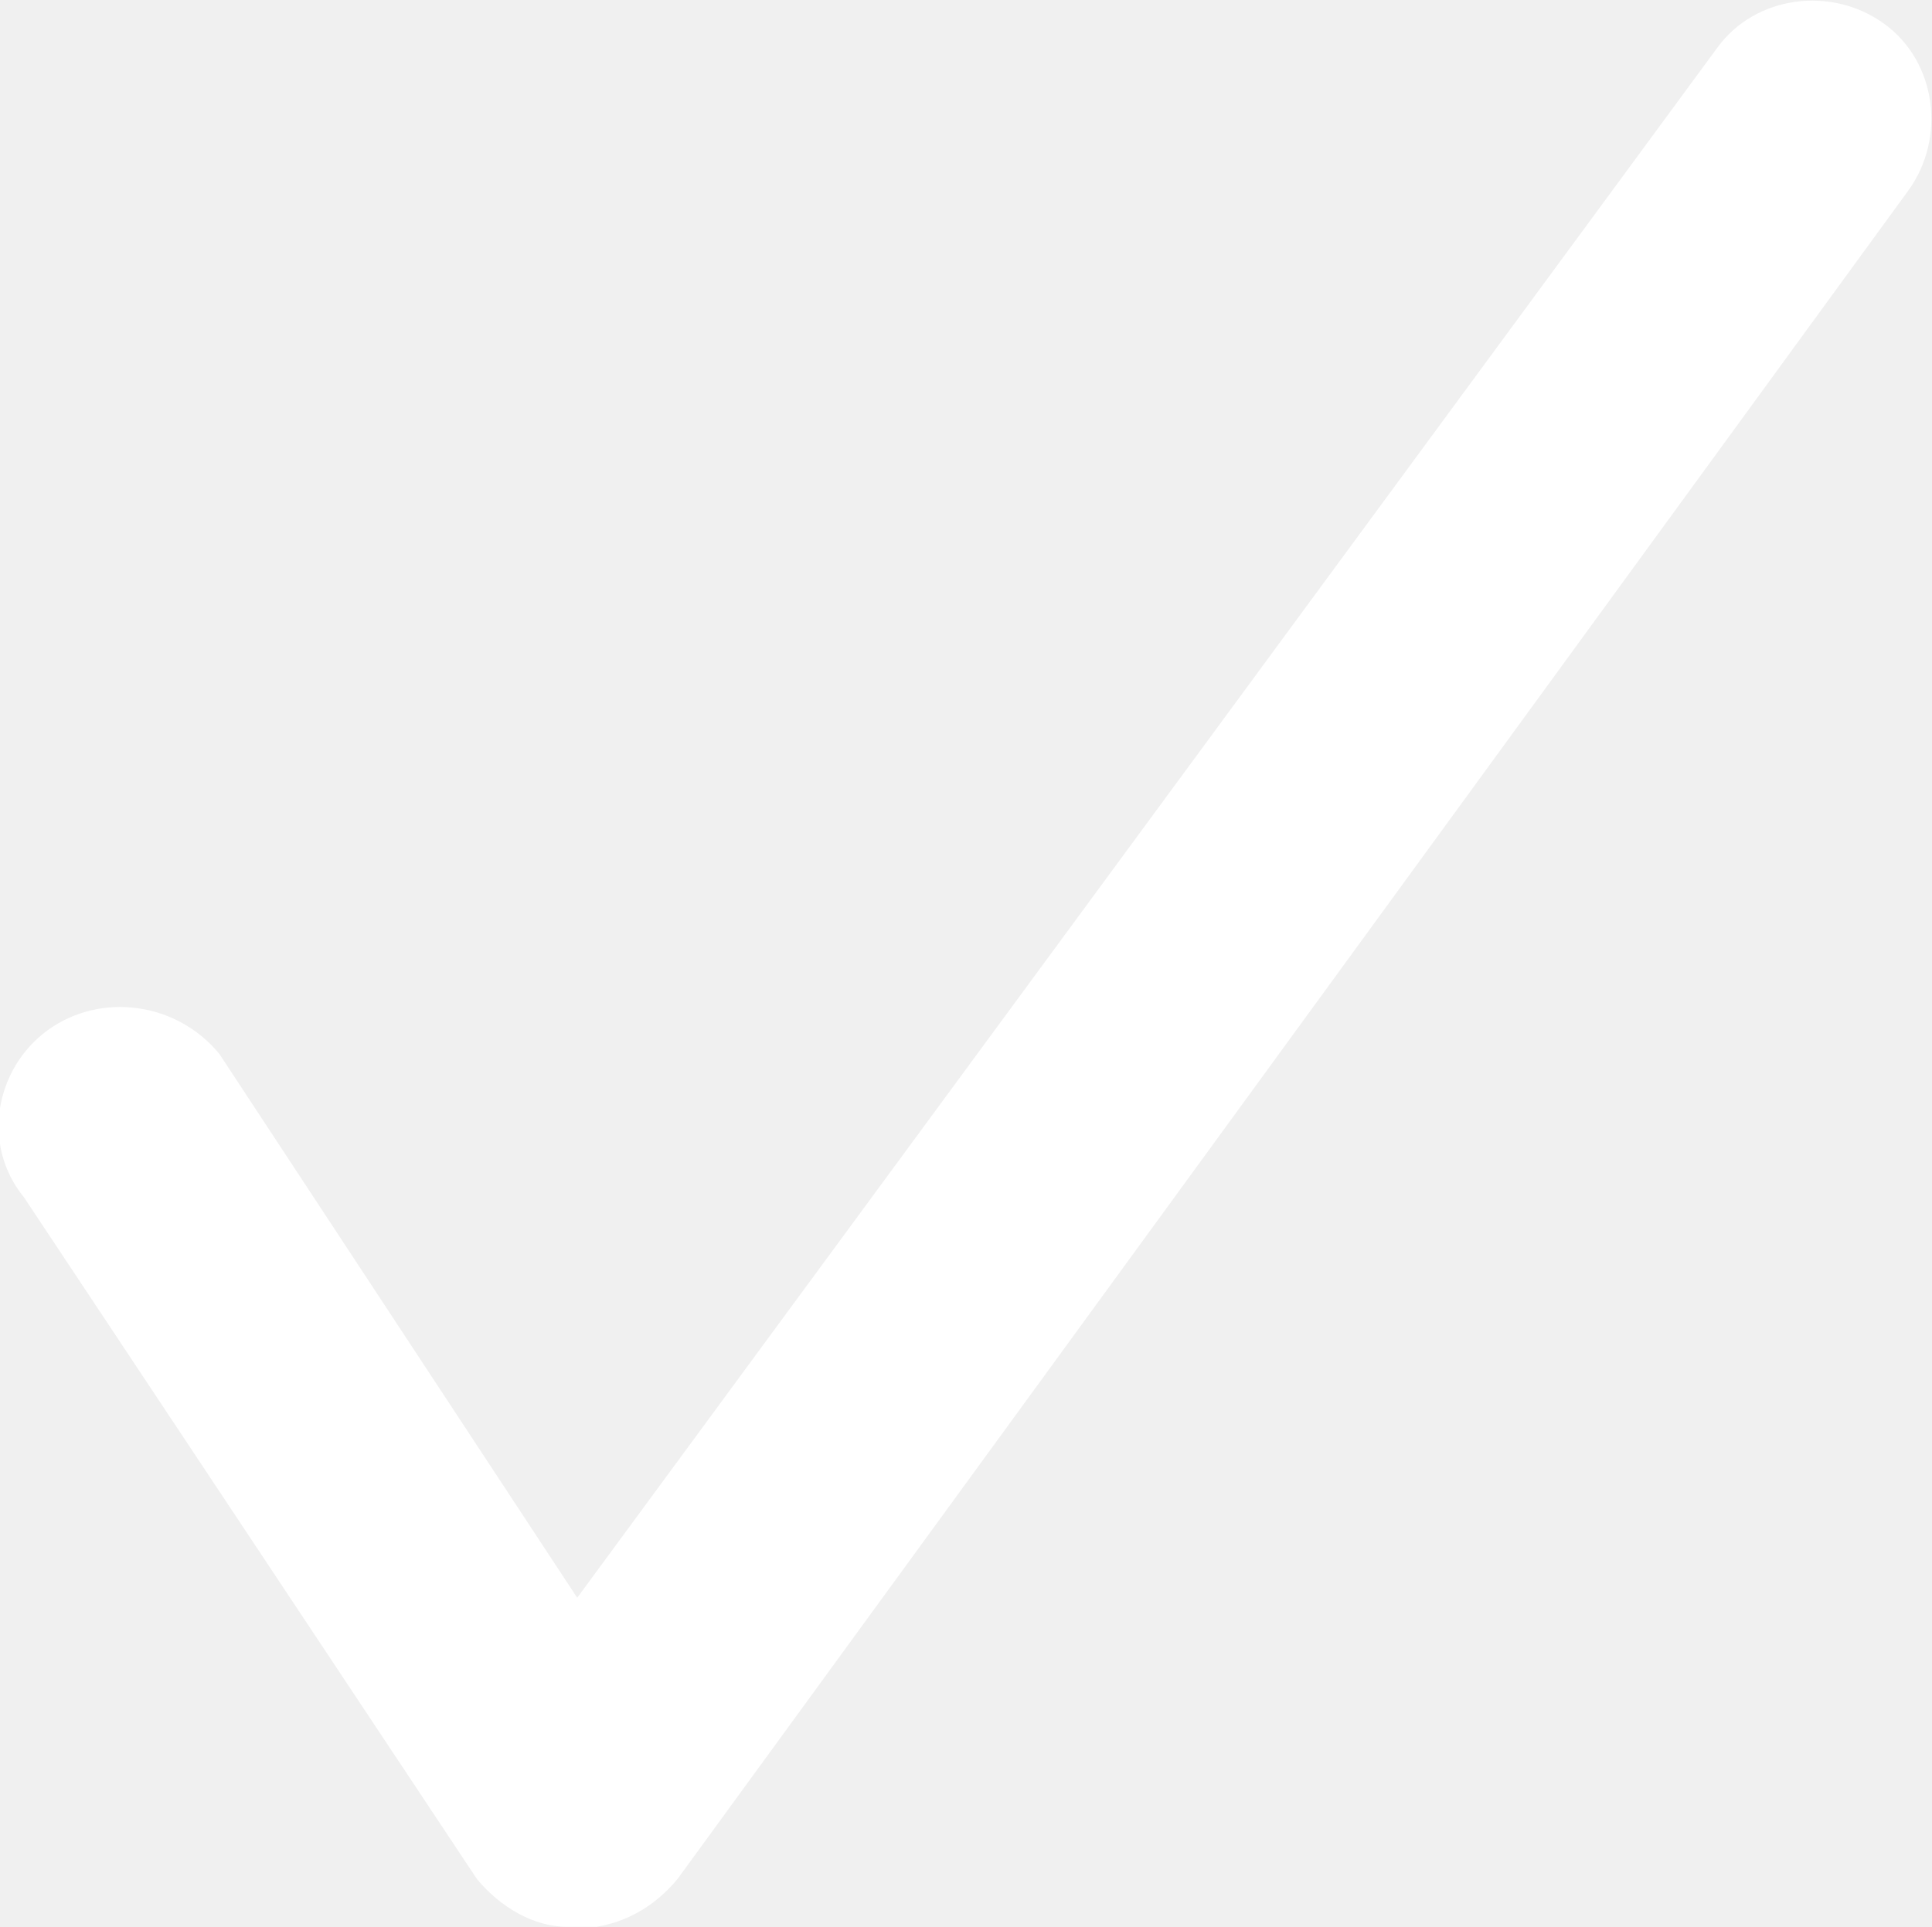
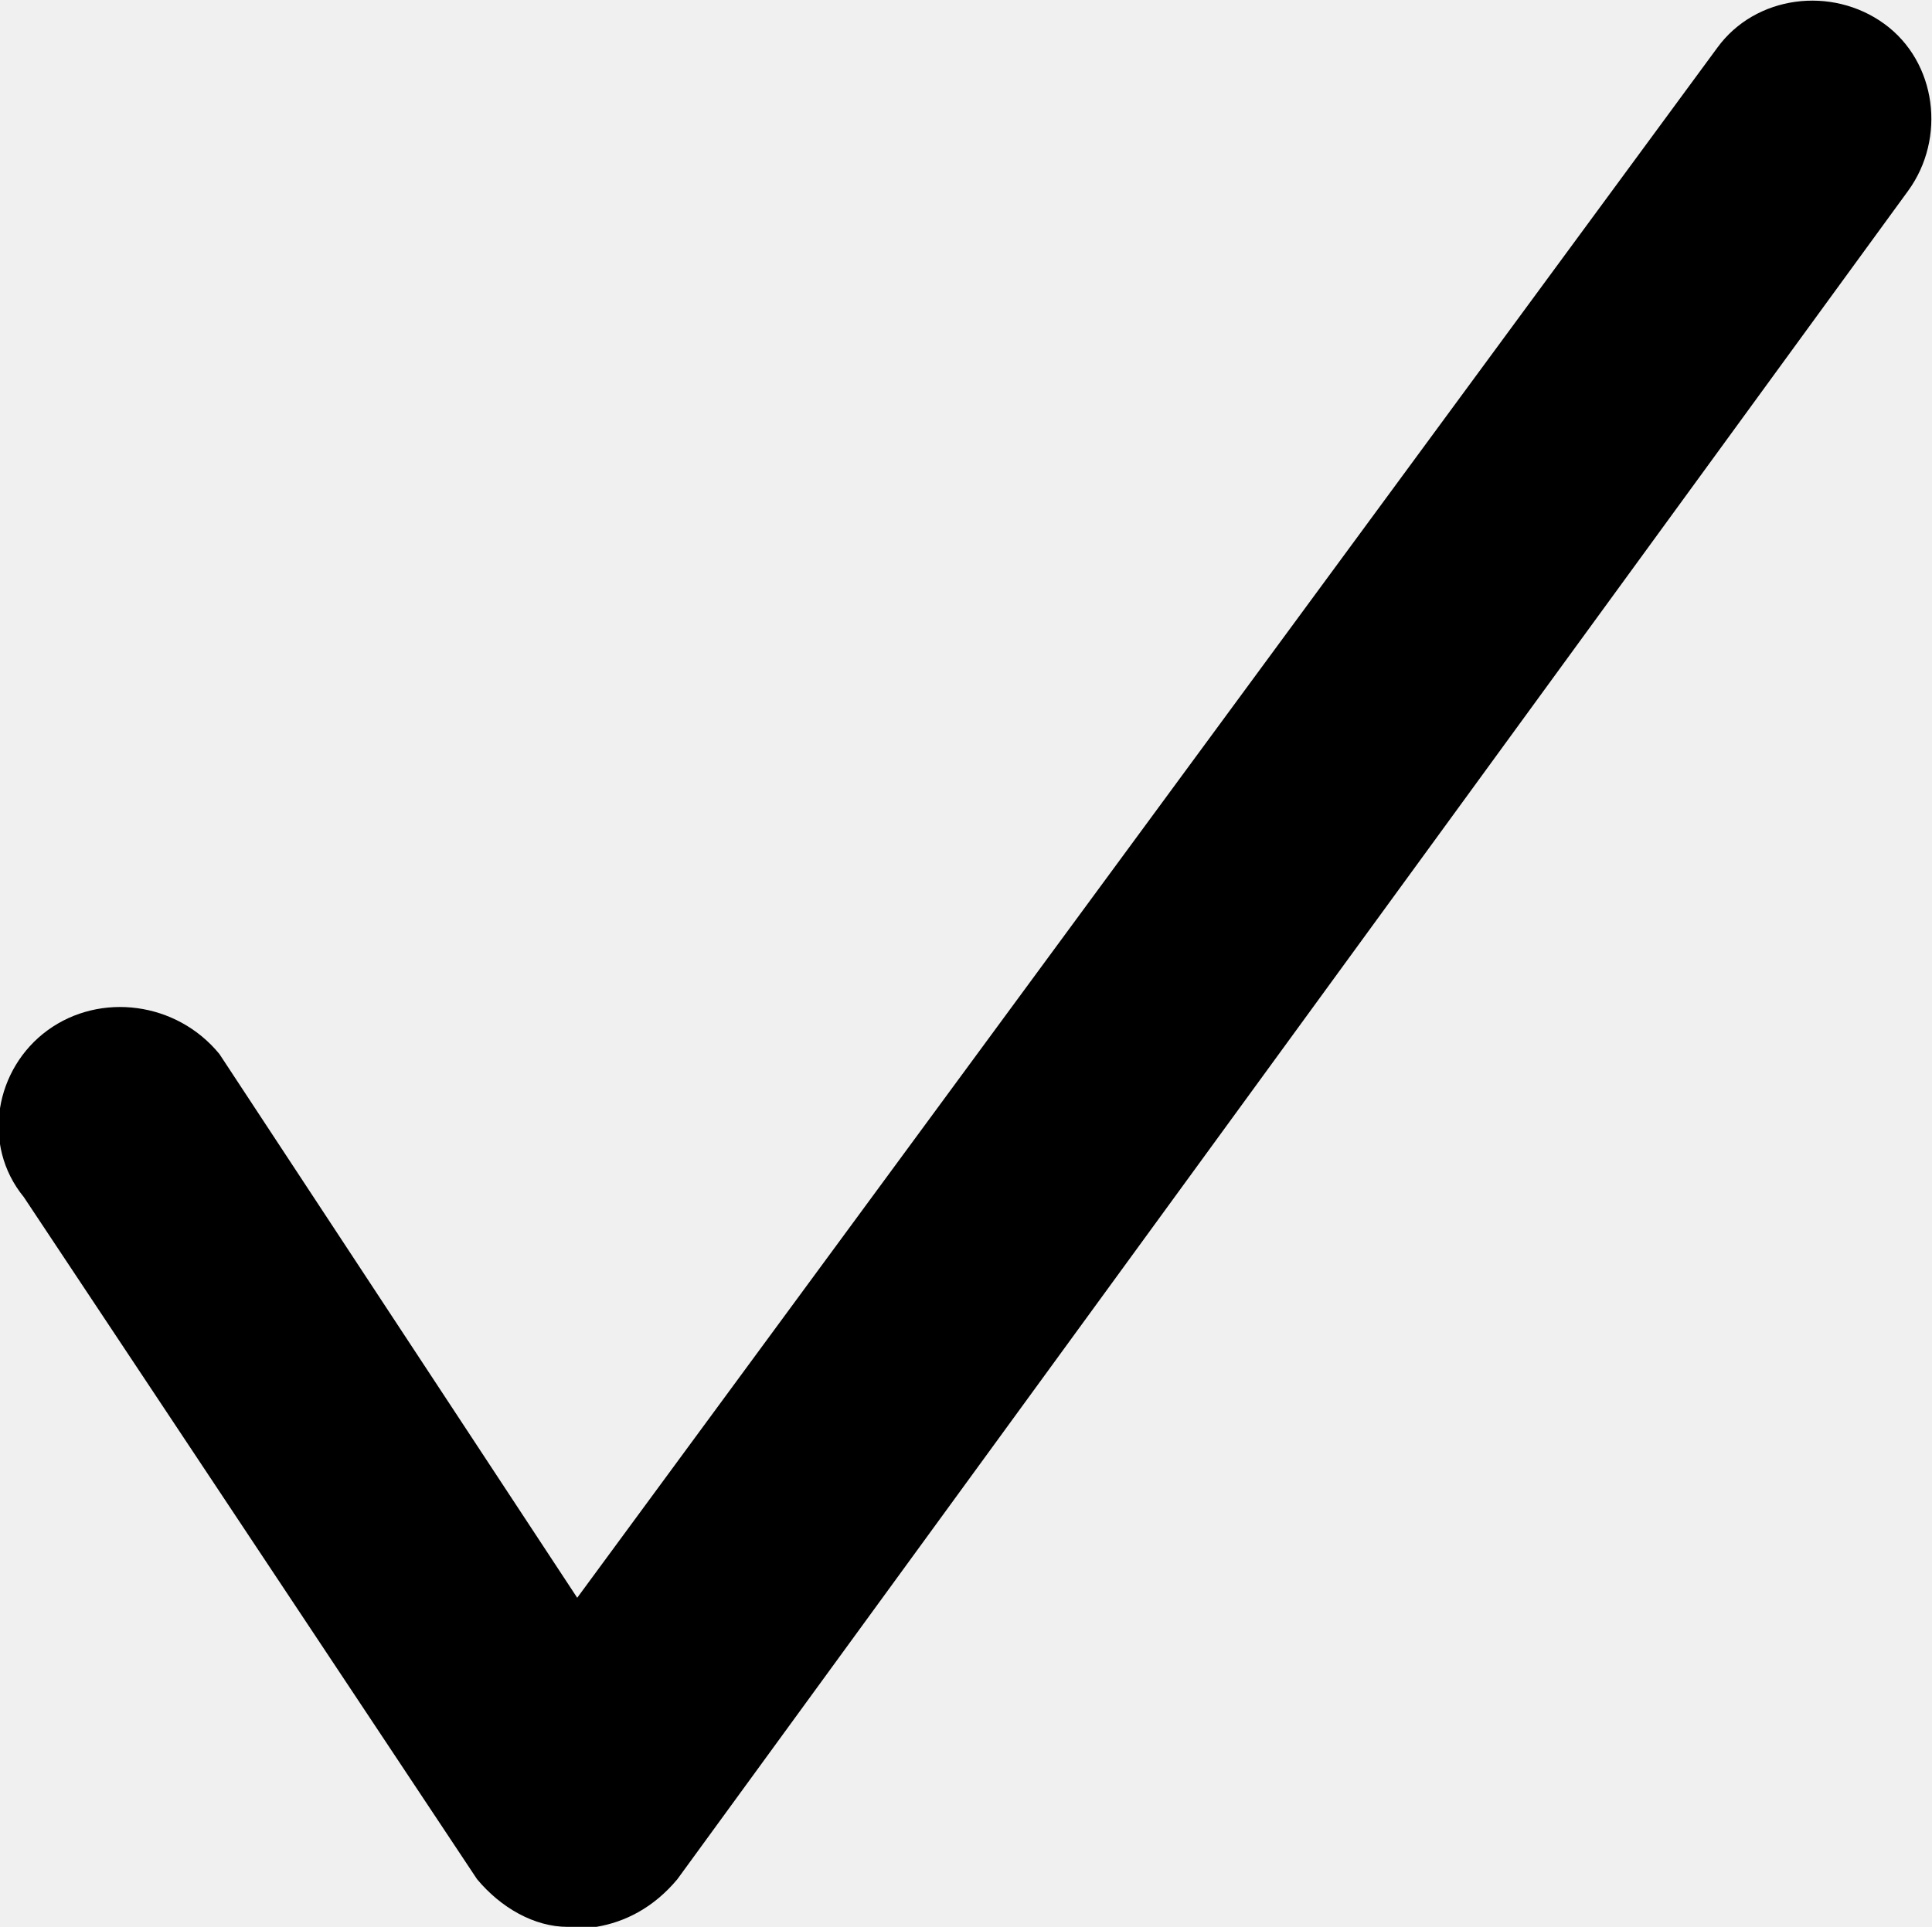
<svg xmlns="http://www.w3.org/2000/svg" version="1.1" id="Capa_1" x="0px" y="0px" viewBox="0 0 40.5 40.4" style="enable-background:new 0 0 40.5 40.4;" xml:space="preserve">
-   <style type="text/css">
- 	.st0{fill:#FFFFFF;}
- </style>
-   <path class="st0" d="M39.5,0.5C38.4-0.3,36.8-0.1,36,1L12.1,33.5L4.6,22.1C3.7,21,2.1,20.8,1,21.6c-1.1,0.8-1.4,2.4-0.5,3.5L10,39.4  c0.5,0.6,1.2,1,1.9,1c0.1,0,0.1,0,0.2,0c0.1,0,0.1,0,0.2,0c0.1,0,0.2,0,0.2,0c0.6-0.1,1.2-0.4,1.7-1L40,4  C40.8,2.9,40.6,1.3,39.5,0.5z" />
+   <path d="M39.5,0.5c-1.1-0.8-2.7-0.6-3.5,0.5L12.1,33.5L4.6,22.1C3.7,21,2.1,20.8,1,21.6c-1.1,0.8-1.4,2.4-0.5,3.5L10,39.4  c0.5,0.6,1.2,1,1.9,1c0.1,0,0.1,0,0.2,0c0.1,0,0.1,0,0.2,0c0.1,0,0.2,0,0.2,0c0.6-0.1,1.2-0.4,1.7-1L40,4  C40.8,2.9,40.6,1.3,39.5,0.5z" />
</svg>
